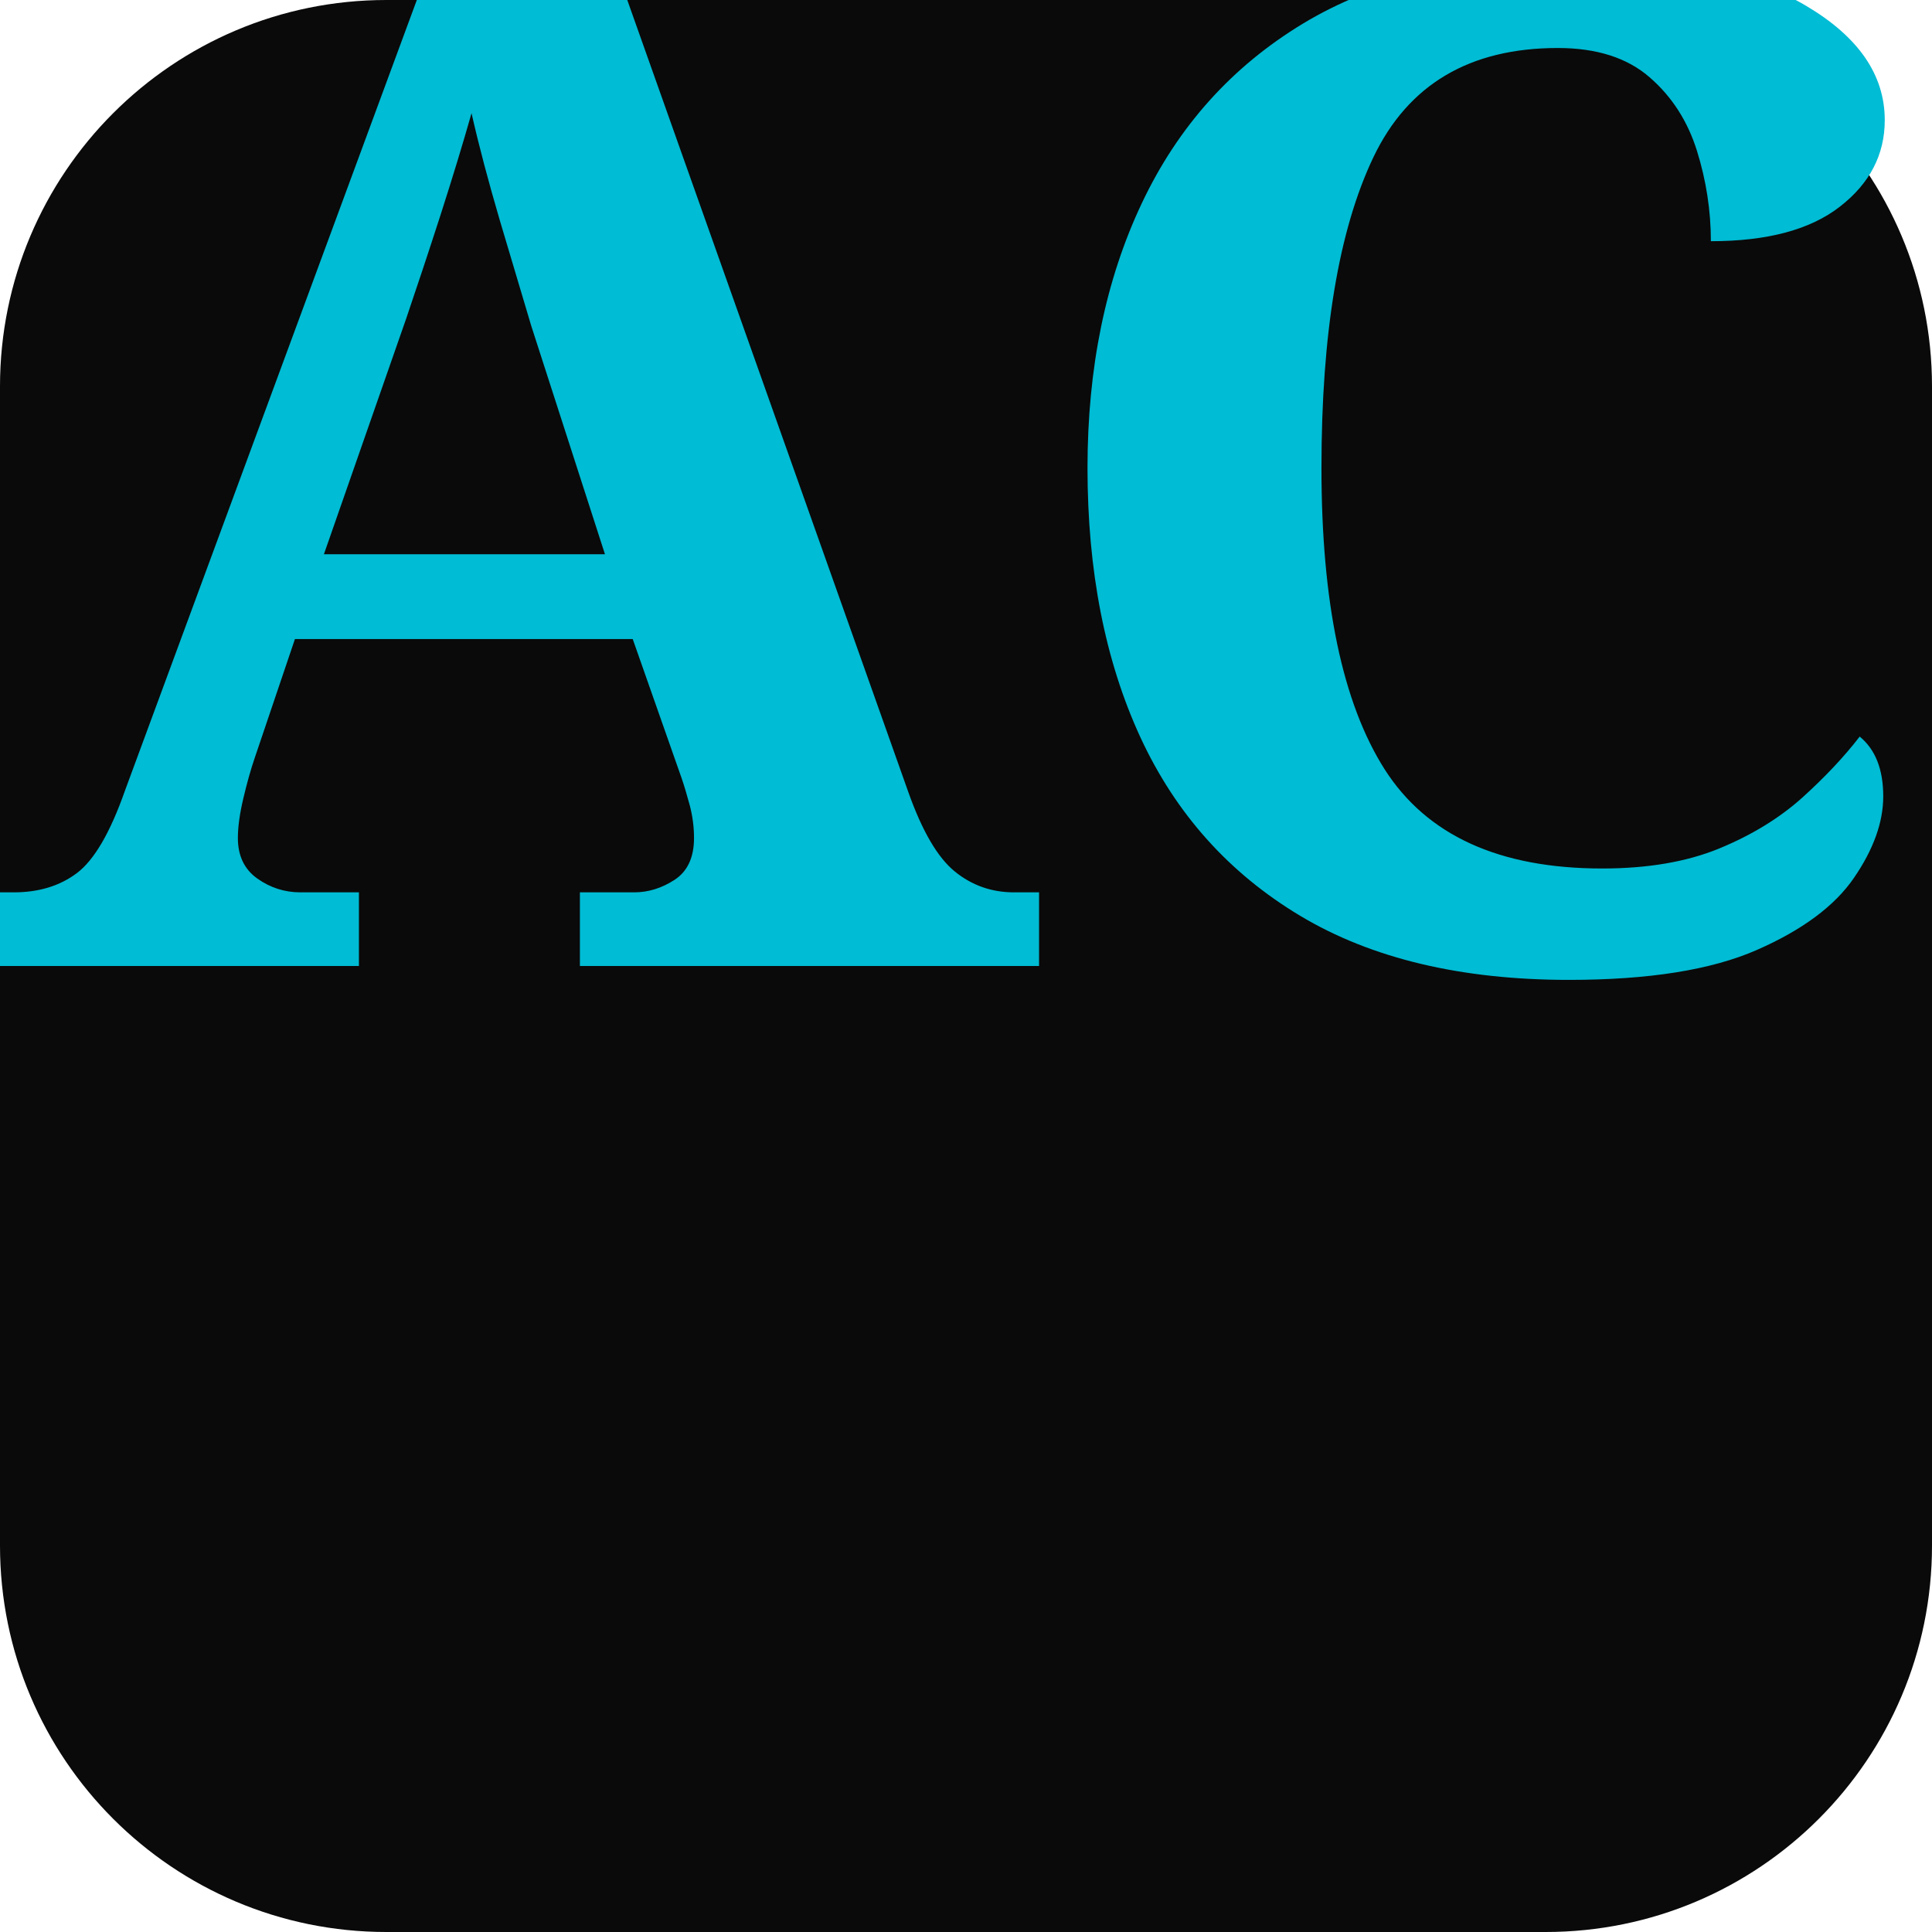
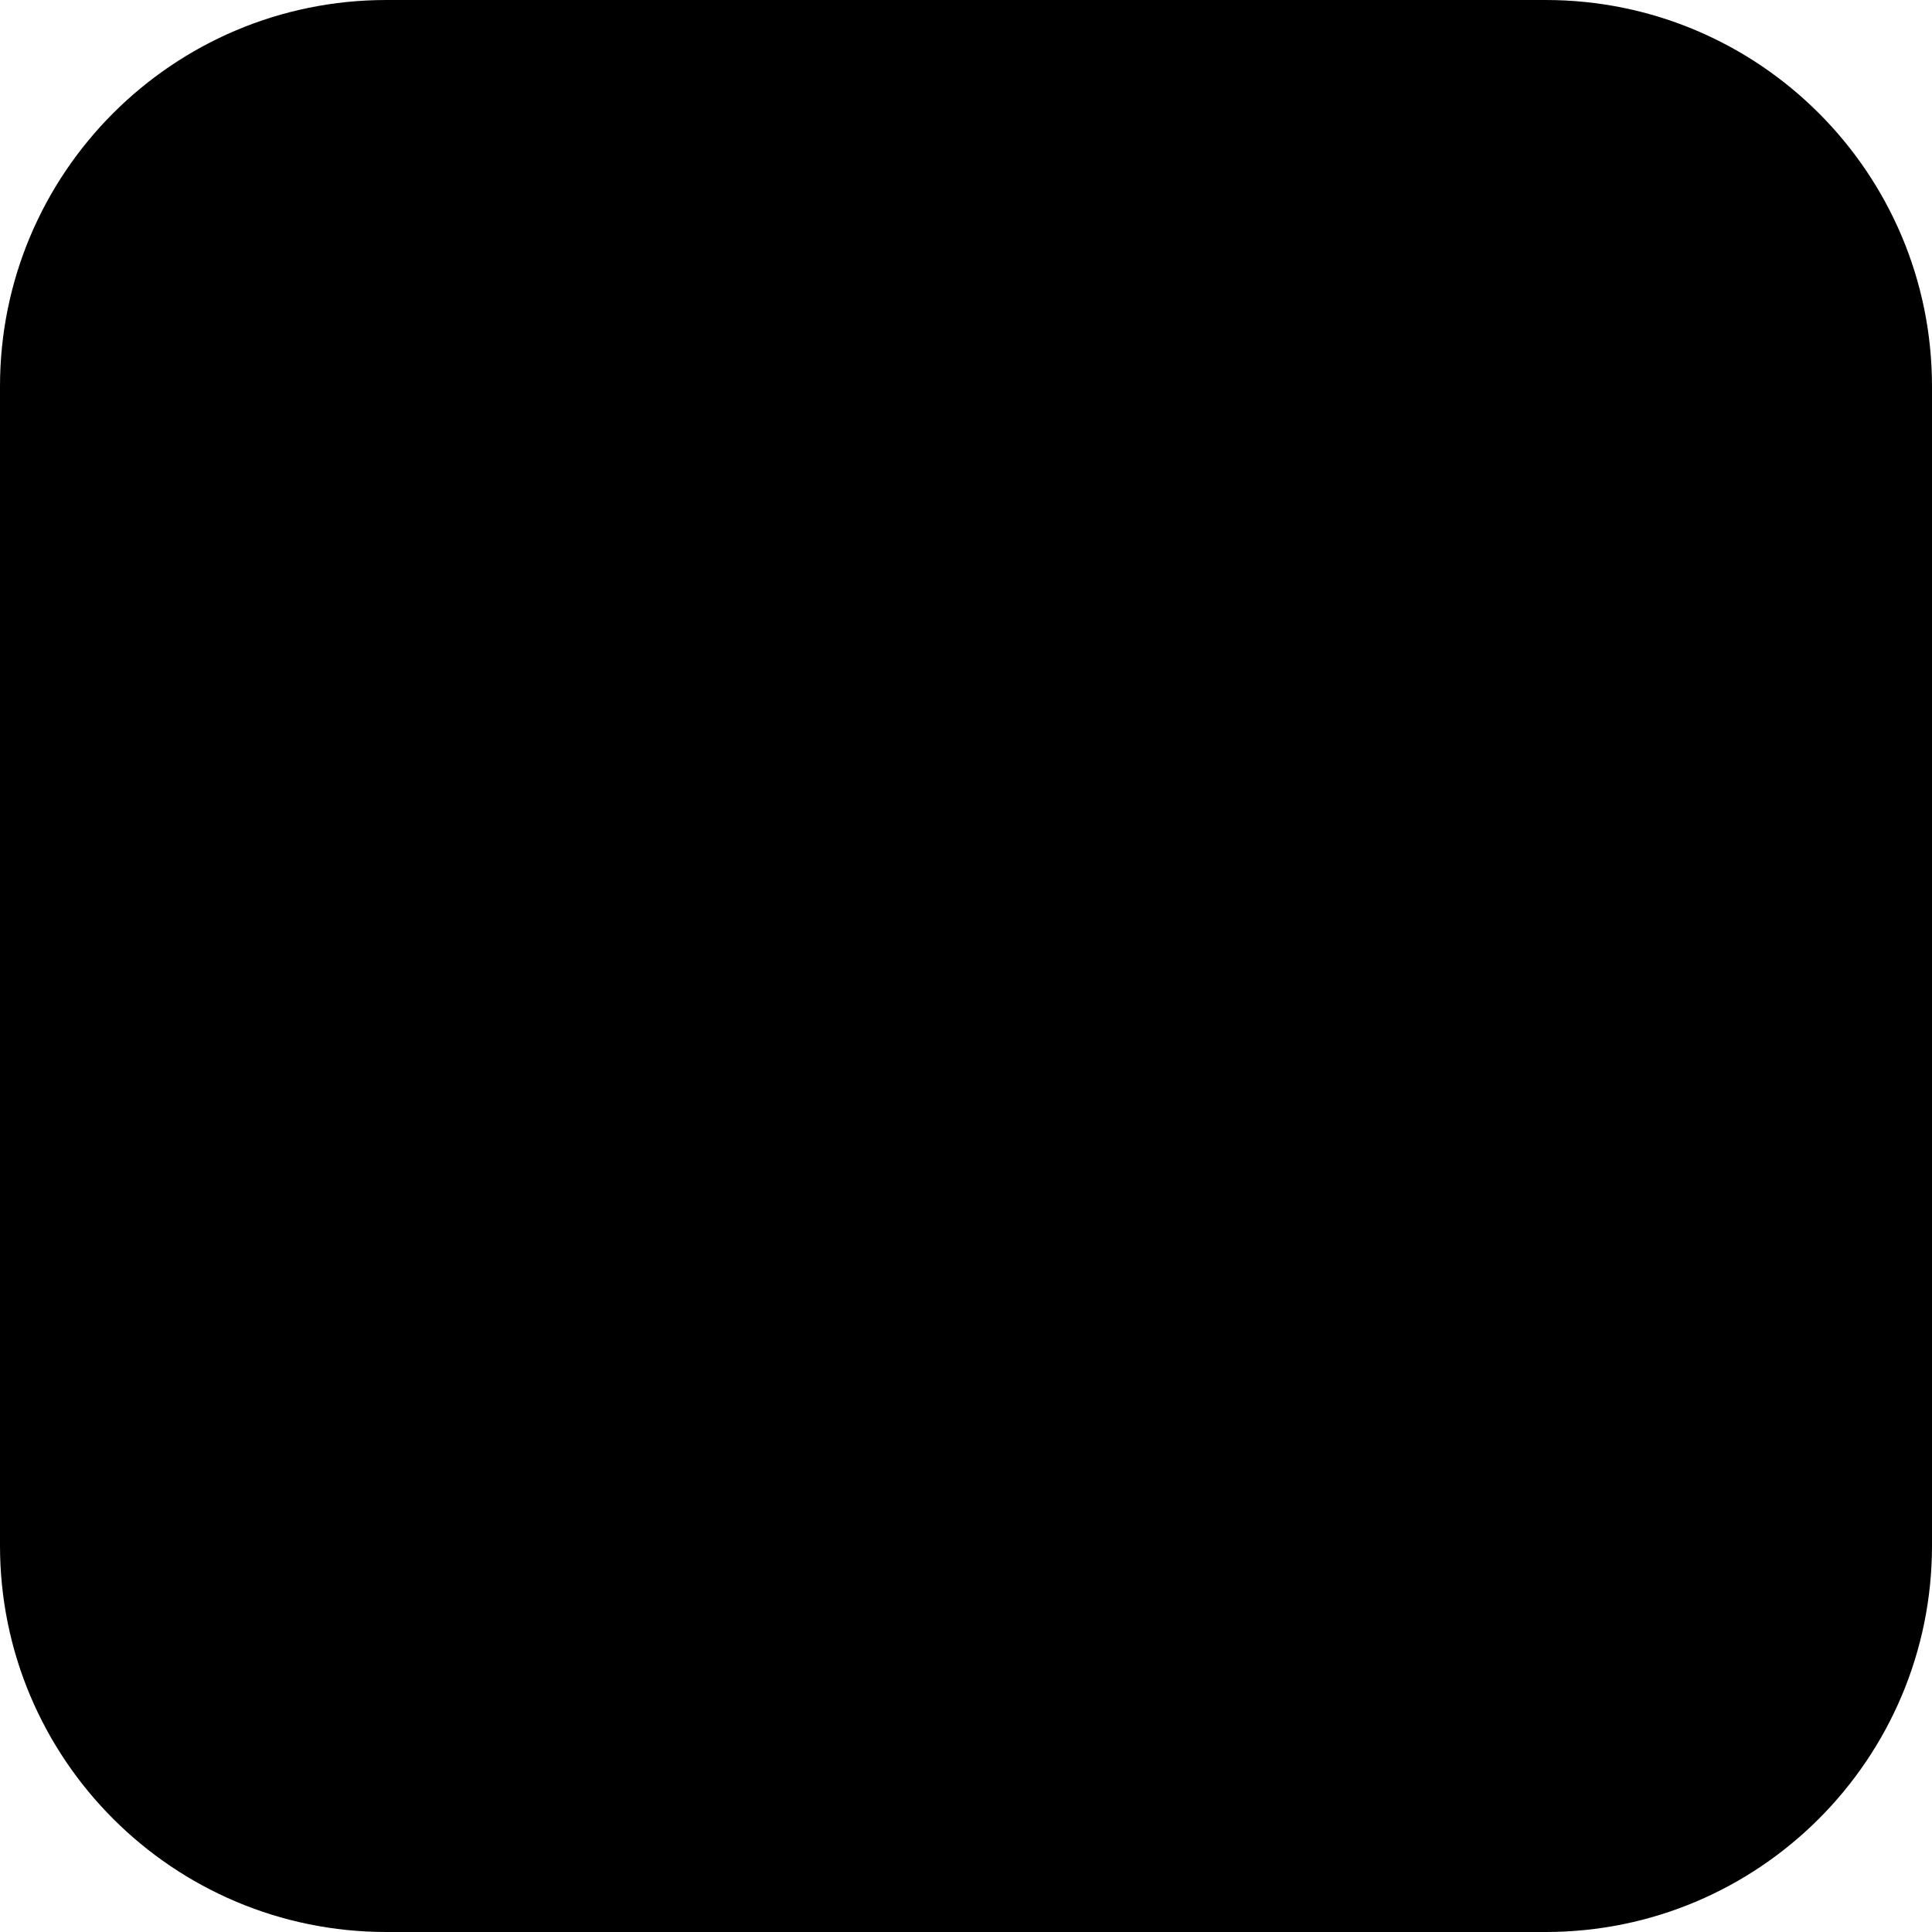
- <svg xmlns="http://www.w3.org/2000/svg" viewBox="0 0 100 100">
-   <rect width="100" height="100" rx="20" fill="#0A0A0A" />
-   <text x="50" y="50" font-size="72" font-family="serif" font-weight="bold" fill="#00BCD4" text-anchor="middle" alignment-baseline="middle">AC</text>
+ <svg xmlns="http://www.w3.org/2000/svg" width="100" height="100" viewBox="0 0 100 100">
+   <style>
+       .card {
+       background-color: #050505;
+       border: 1px solid #333;
+       border-radius: 20px;
+     }
+     .logo-circle {
+       background: radial-gradient(circle at center, #00BCD4 0%, #008899 100%);
+       border: 1px solid rgba(0, 188, 212, 0.5);
+       box-shadow: 0 0 40px rgba(0, 188, 212, 0.3);
+     }
+     .letter {
+       font-family: 'Inter', sans-serif;
+       font-weight: 800;
+       color: #ffffff;
+       letter-spacing: -2px;
+     }
+   </style>
+   <rect width="100" height="100" rx="20" ry="20" class="card" />
+   <circle cx="50" cy="50" r="42" class="logo-circle" />
+   <text x="50" y="63" class="letter" font-size="62" text-anchor="middle">AC</text>
</svg>
